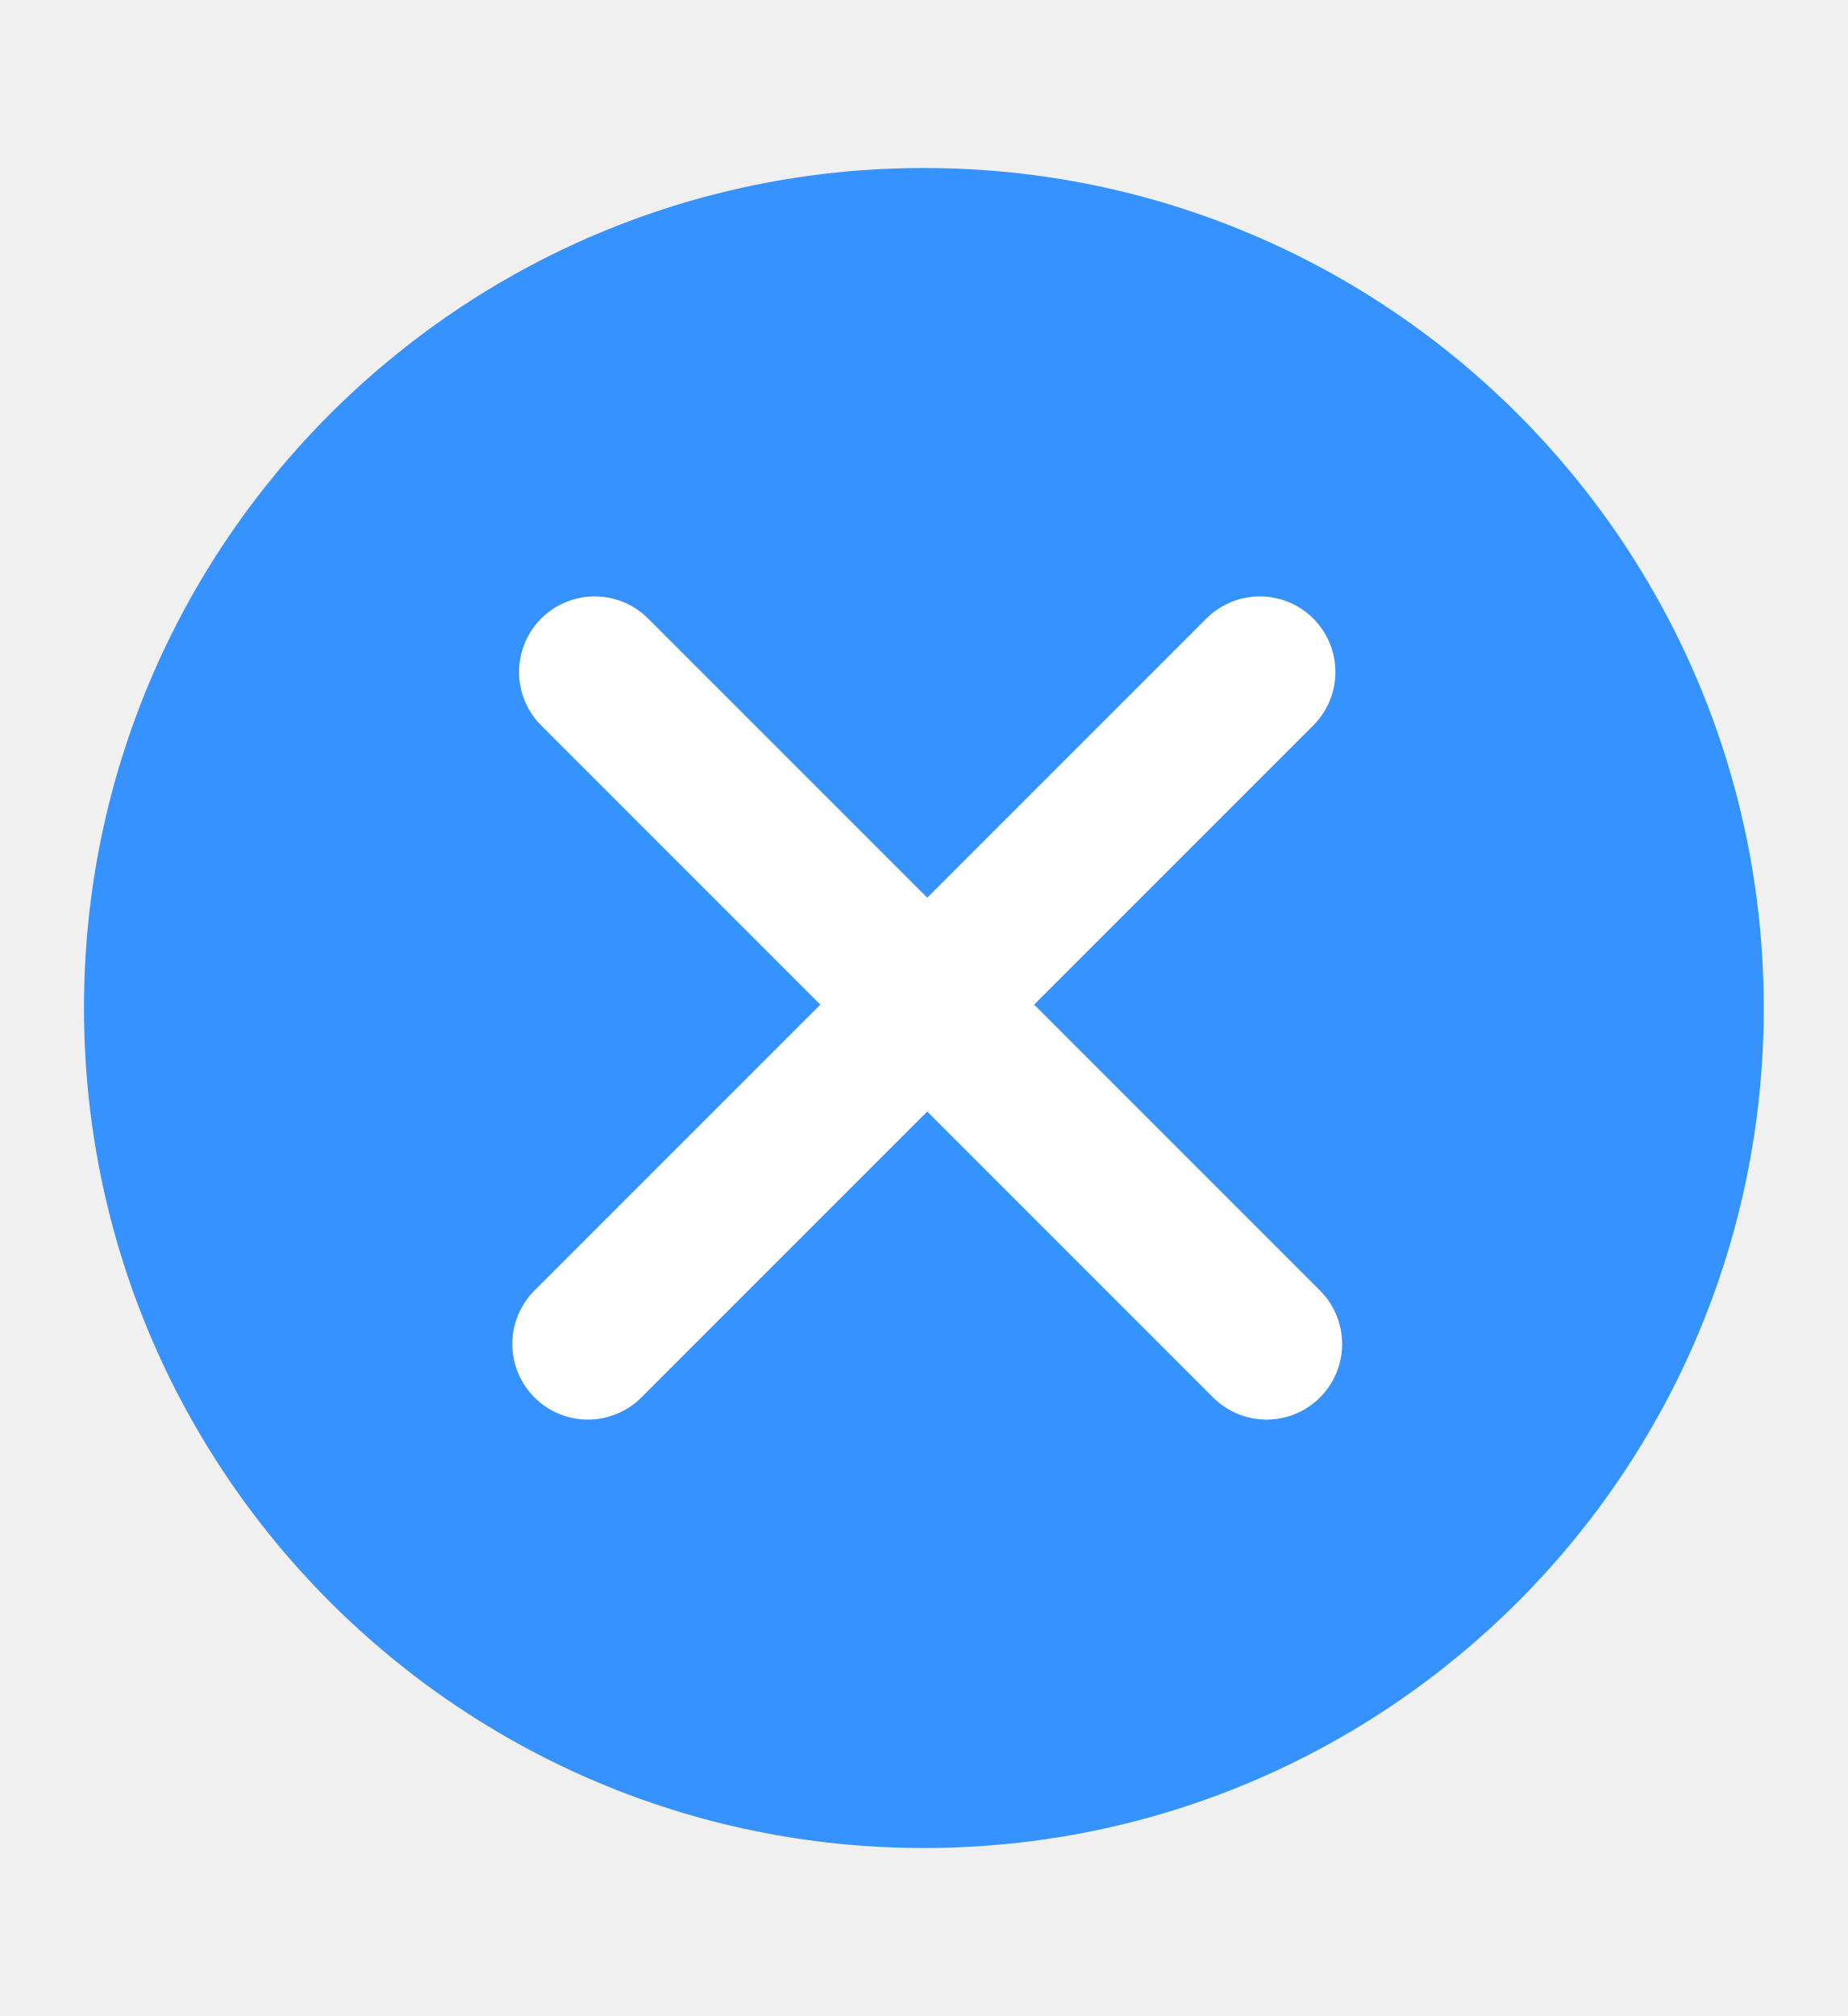
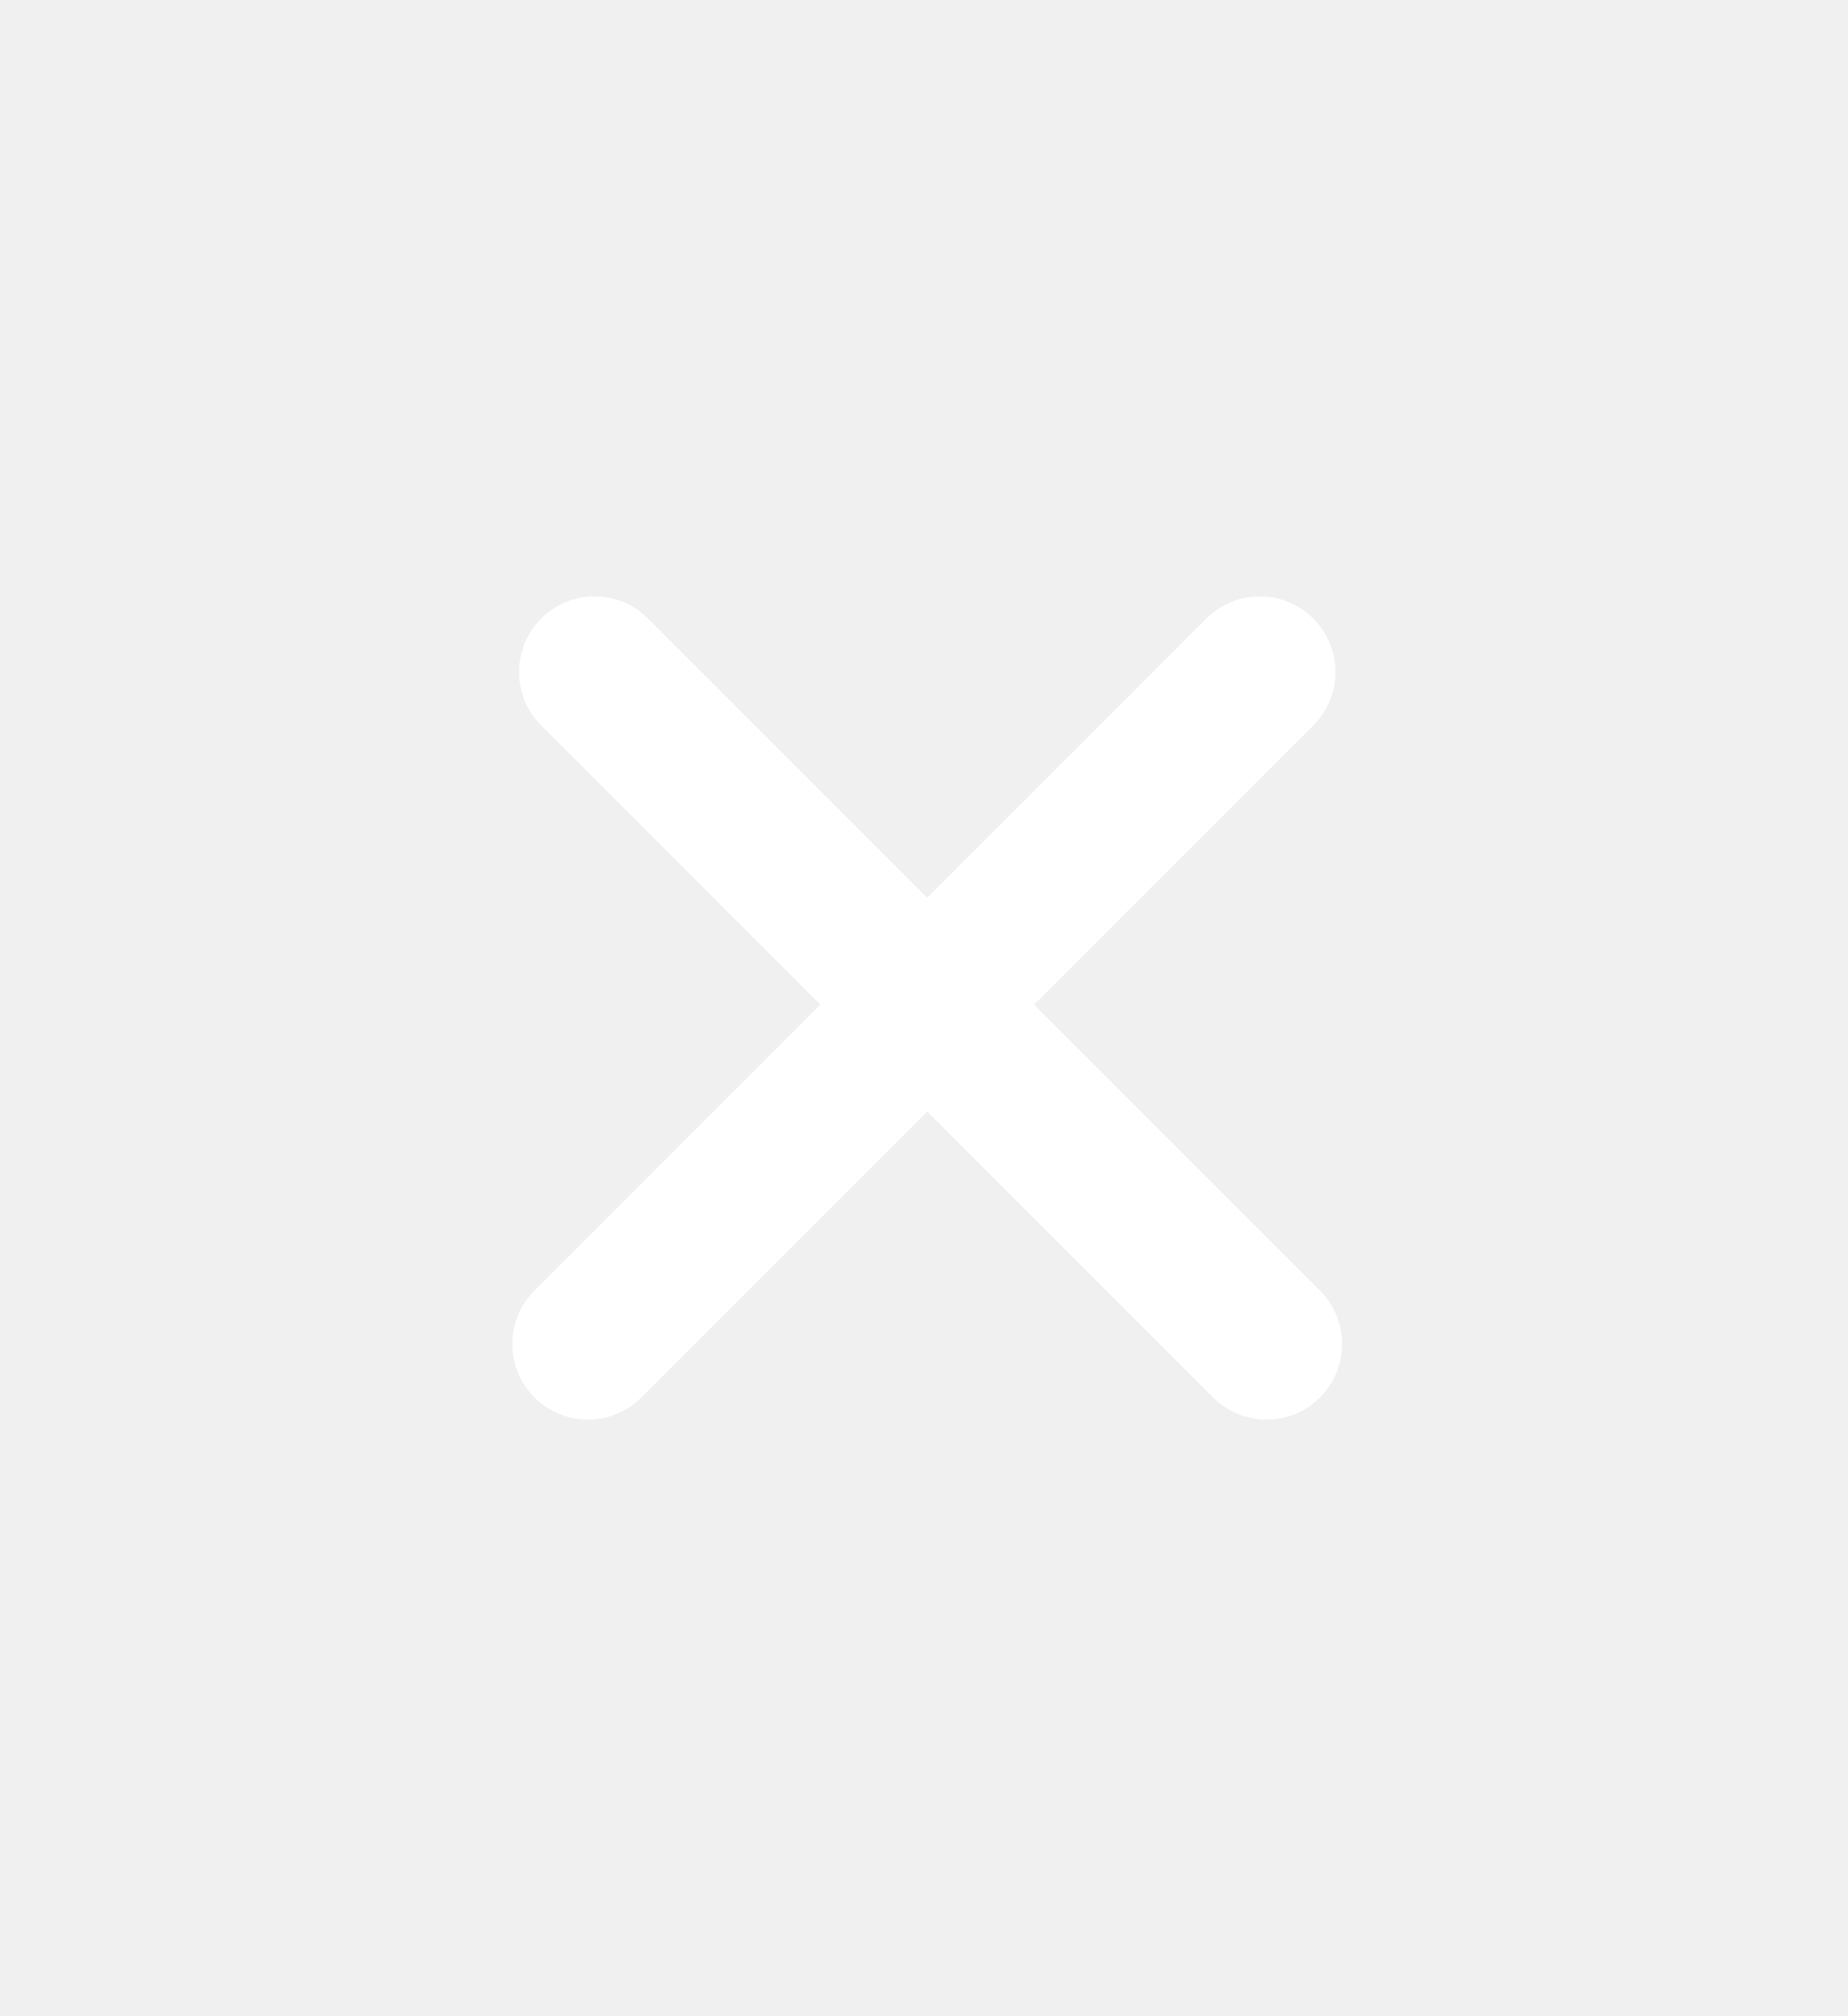
<svg xmlns="http://www.w3.org/2000/svg" width="22" height="24" viewBox="0 0 22 24" fill="none">
-   <circle cx="11" cy="12" r="10" fill="#3692FF" />
+   <circle cx="11" cy="12" r="10" fill="current" />
  <path d="M7.08 8L15.08 16" stroke="white" stroke-width="1.8" stroke-linecap="round" />
  <path d="M15 8L7 16" stroke="white" stroke-width="1.8" stroke-linecap="round" />
</svg>
